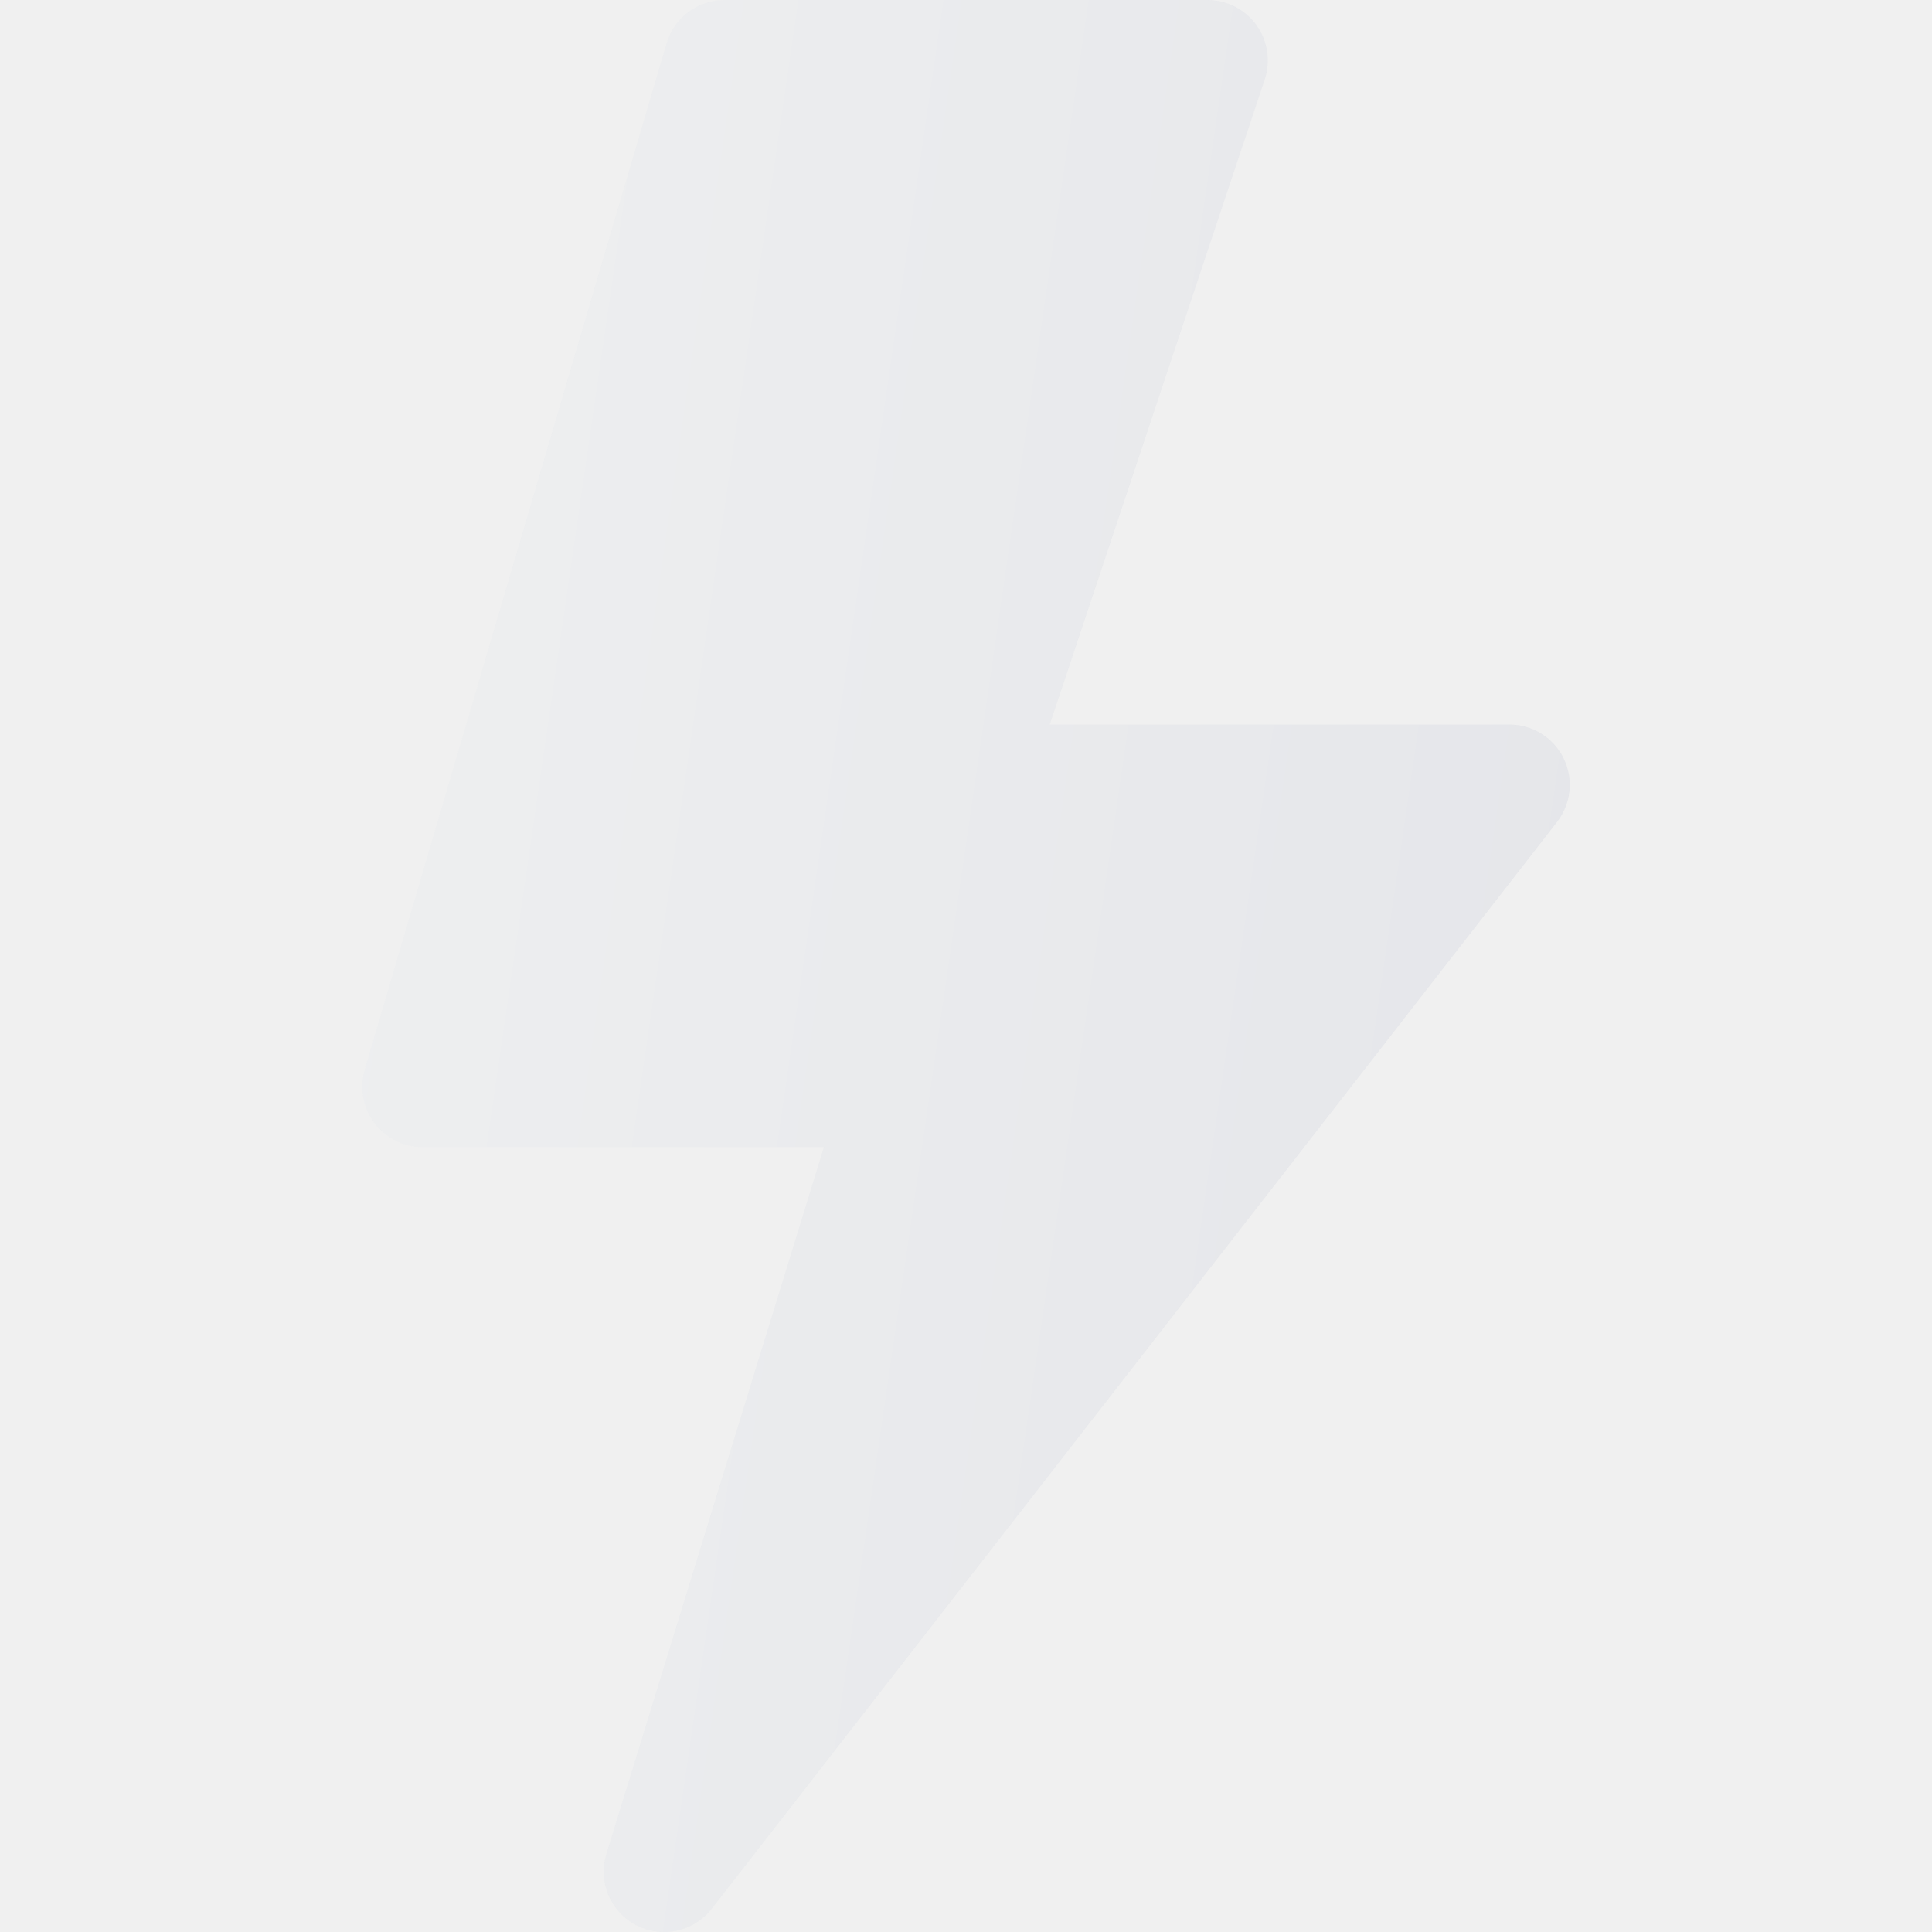
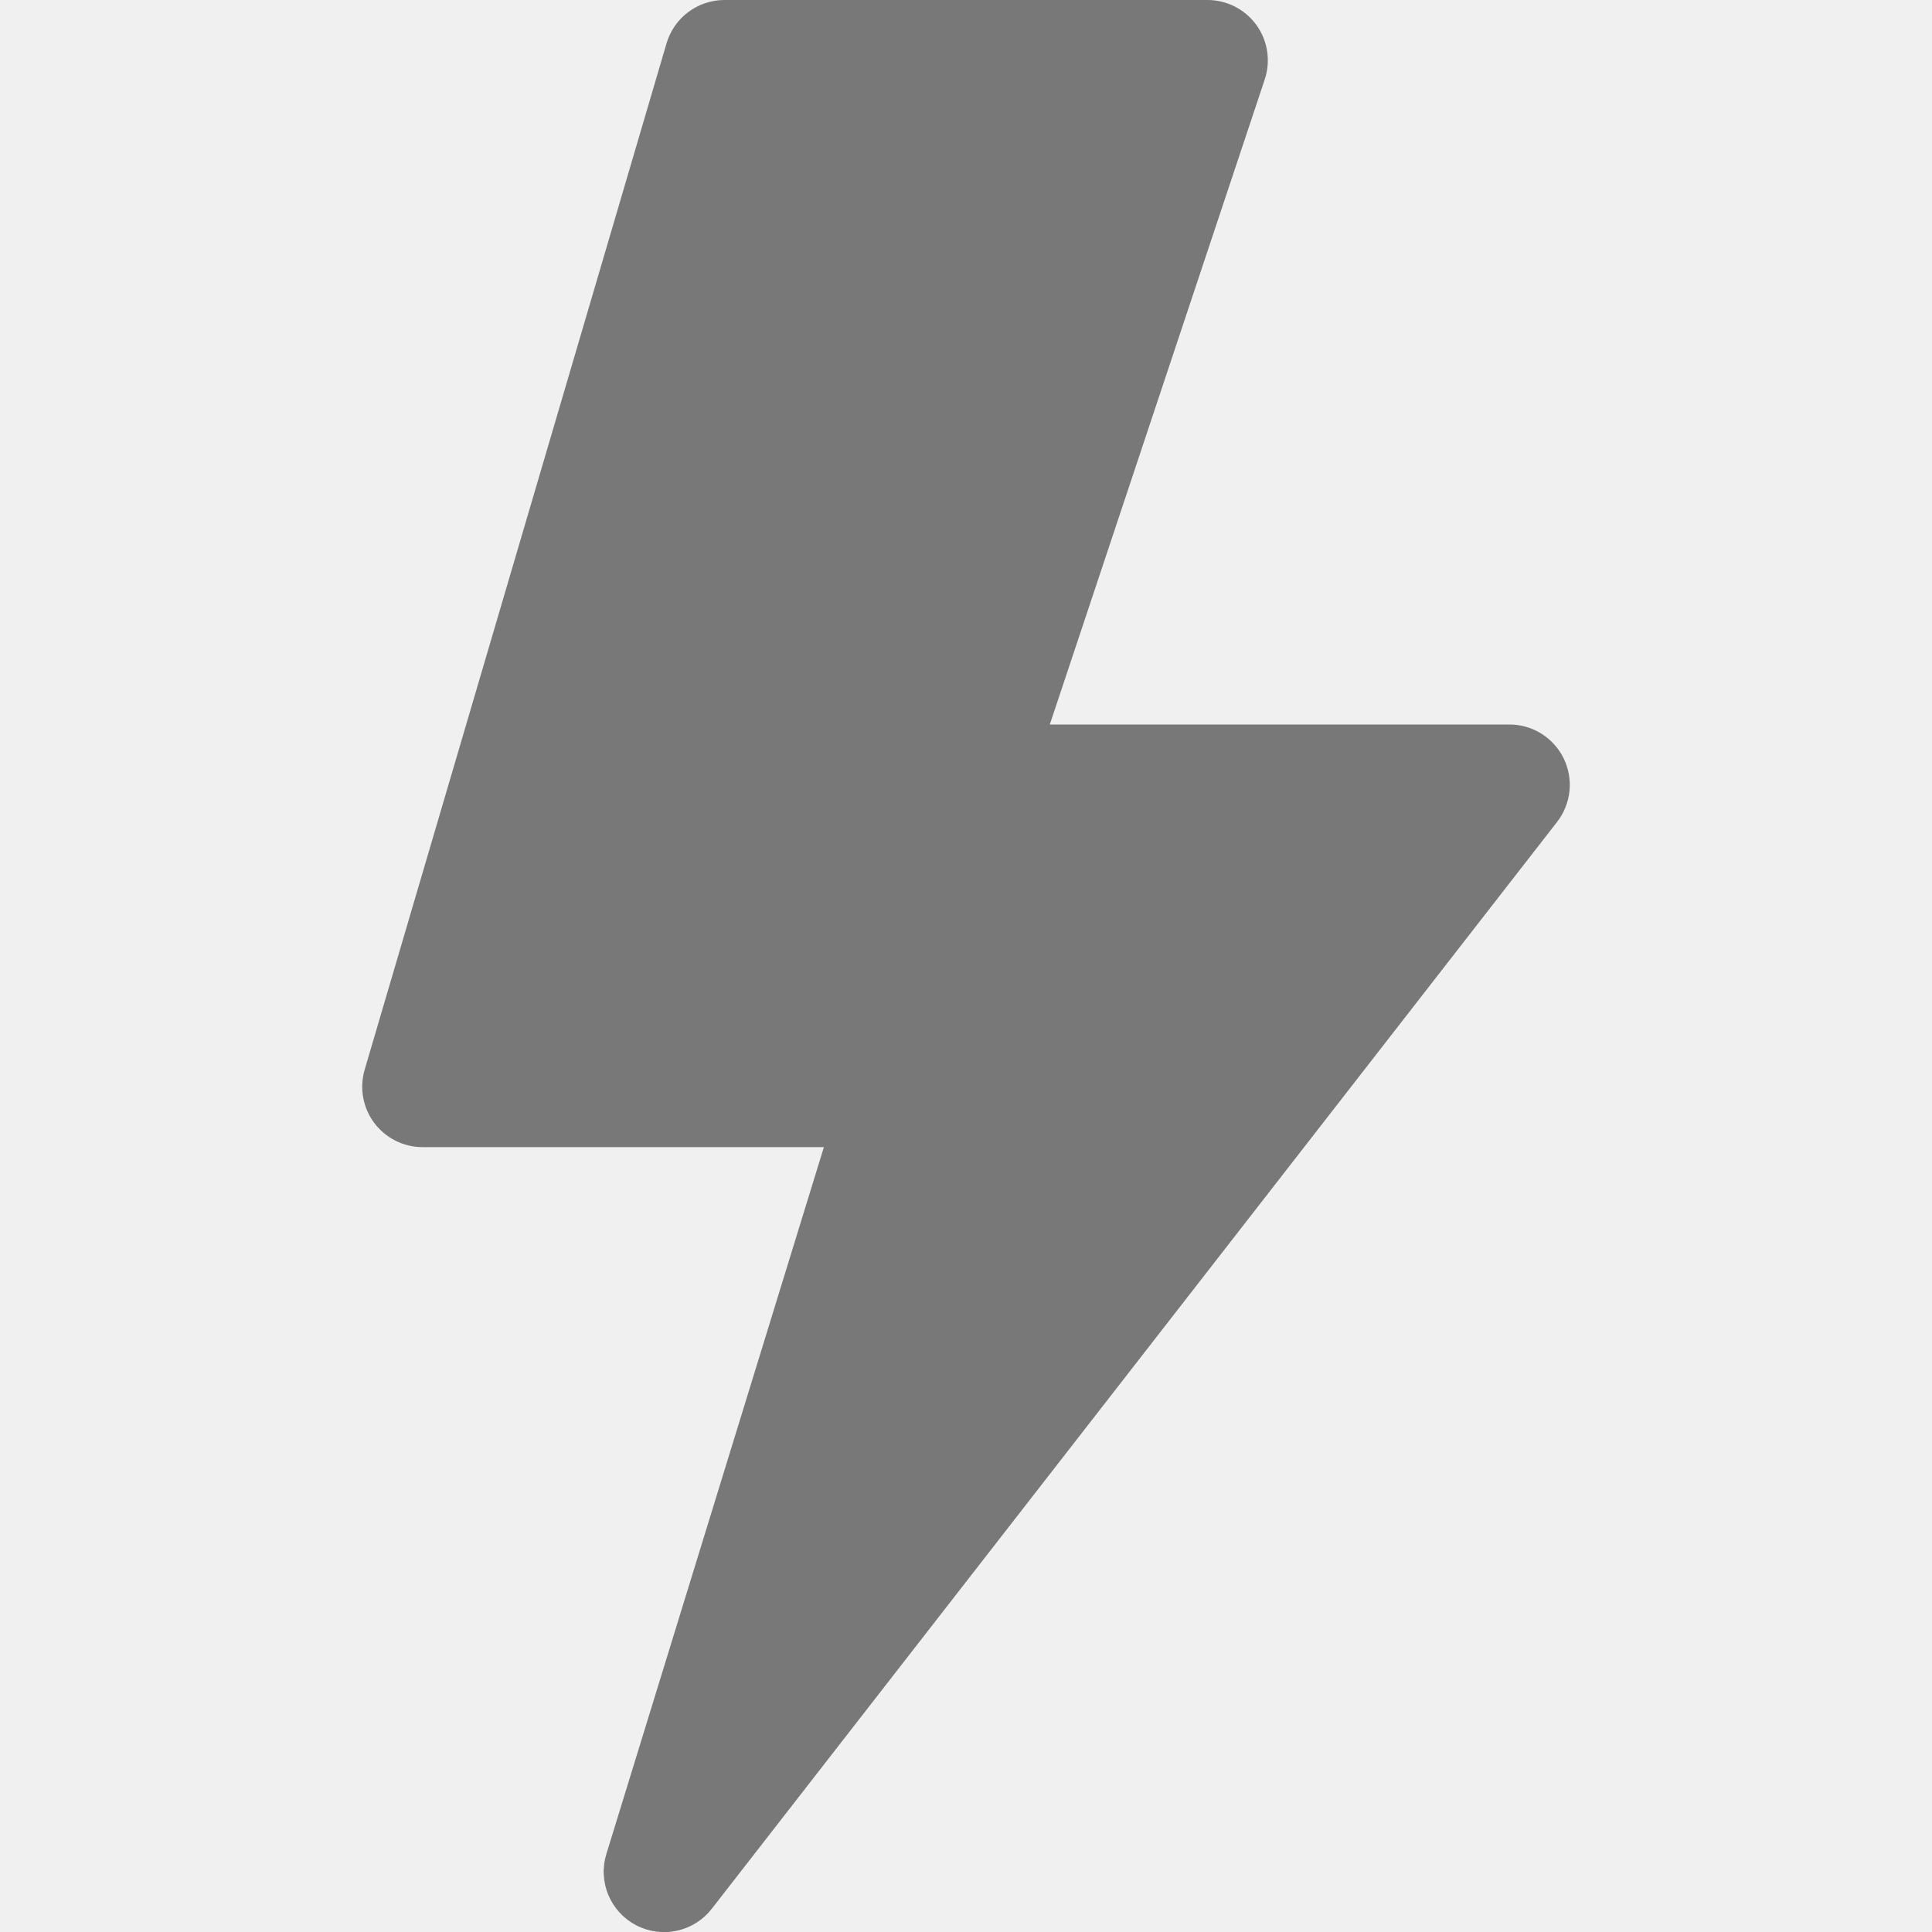
<svg xmlns="http://www.w3.org/2000/svg" width="98" height="98" viewBox="0 0 98 98" fill="none">
  <g opacity="0.5" clip-path="url(#clip0_15218_34549)">
    <path d="M33.81 2.199C33.997 1.564 34.384 1.006 34.914 0.61C35.444 0.214 36.088 -0 36.75 5.25351e-07H61.25C61.735 0 62.213 0.116 62.645 0.337C63.076 0.558 63.449 0.879 63.733 1.272C64.016 1.666 64.202 2.121 64.275 2.601C64.348 3.08 64.306 3.57 64.153 4.03L53.251 36.75H76.562C77.136 36.75 77.698 36.91 78.185 37.214C78.671 37.517 79.063 37.951 79.315 38.466C79.567 38.981 79.67 39.557 79.611 40.127C79.552 40.698 79.334 41.24 78.982 41.693L36.107 96.818C35.668 97.385 35.043 97.781 34.342 97.934C33.641 98.088 32.909 97.991 32.272 97.66C31.636 97.329 31.135 96.785 30.859 96.123C30.582 95.461 30.547 94.723 30.76 94.037L41.791 58.188H21.438C20.961 58.188 20.492 58.077 20.066 57.864C19.64 57.651 19.27 57.342 18.984 56.961C18.699 56.58 18.506 56.137 18.422 55.669C18.337 55.2 18.363 54.718 18.497 54.261L33.81 2.199Z" fill="url(#paint0_linear_15218_34549)" />
  </g>
  <defs>
    <linearGradient id="paint0_linear_15218_34549" x1="22.31" y1="11.137" x2="87.21" y2="20.568" gradientUnits="userSpaceOnUse">
-       <stop stop-color="#EBEDEF" />
-       <stop offset="1" stop-color="#D9DBE3" />
+       <stop stopColor="#EBEDEF" />
+       <stop offset="1" stopColor="#D9DBE3" />
    </linearGradient>
    <clipPath id="clip0_15218_34549">
      <rect width="98" height="98" fill="white" />
    </clipPath>
  </defs>
</svg>
